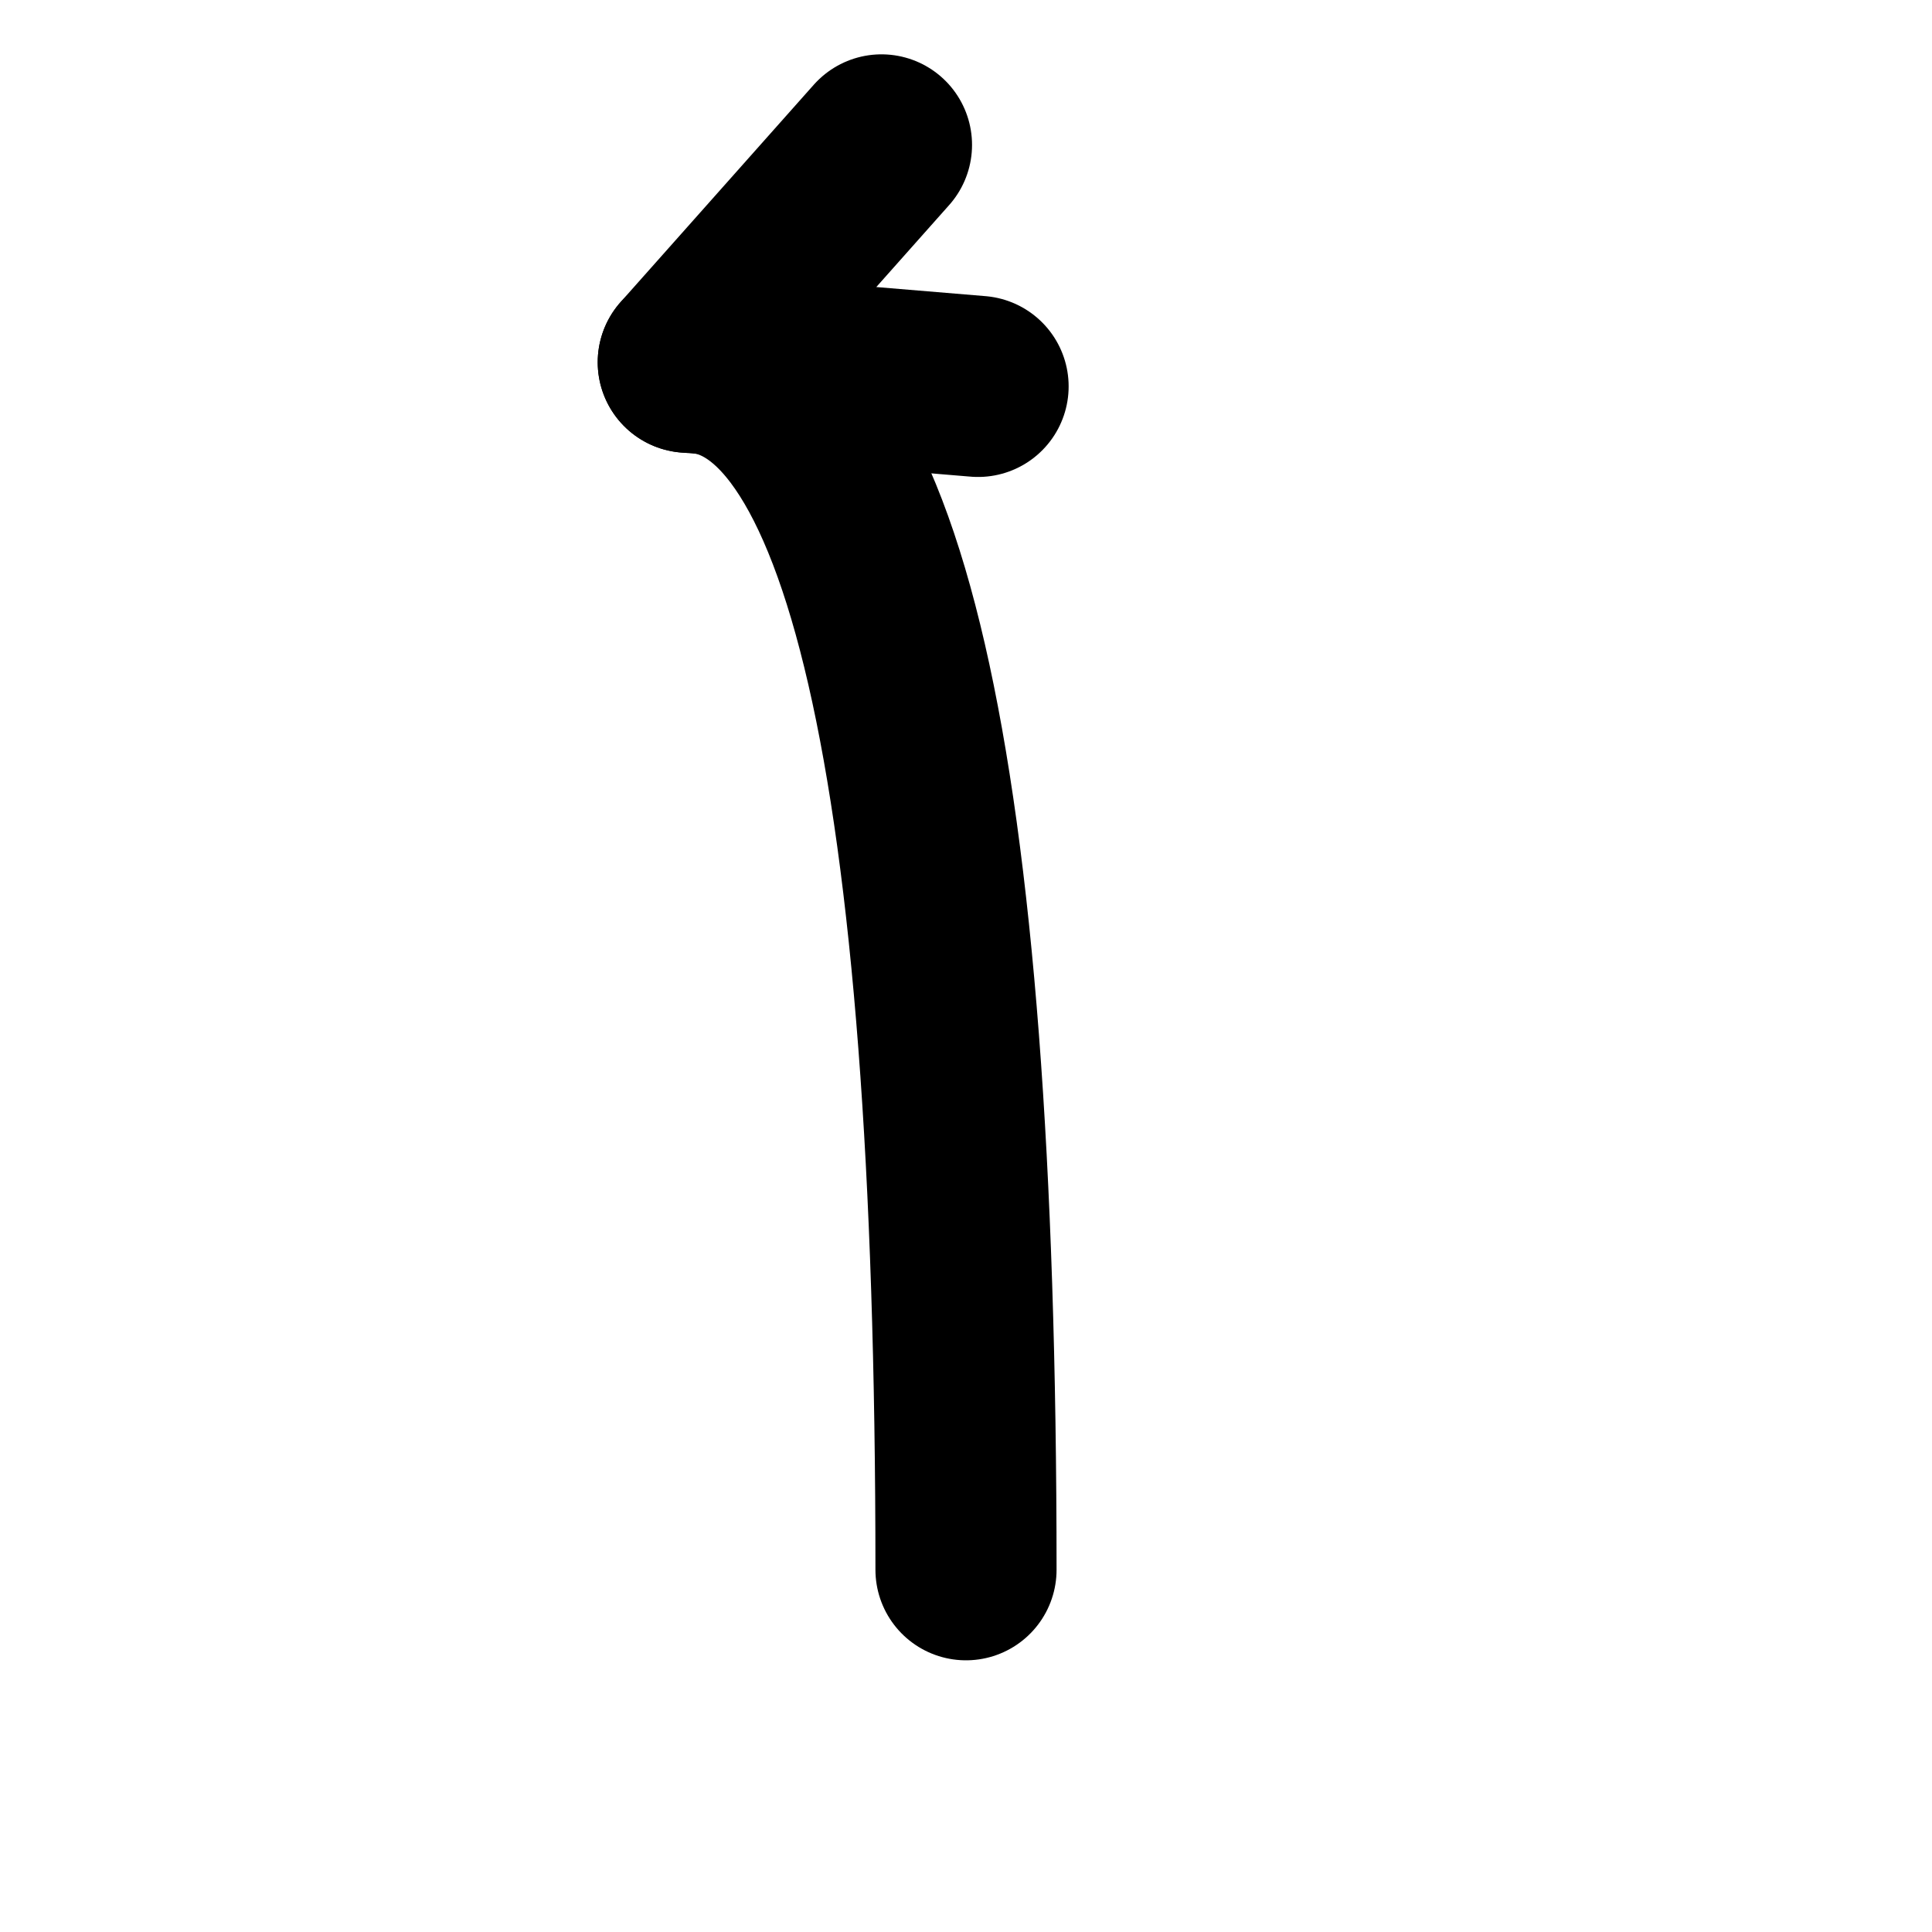
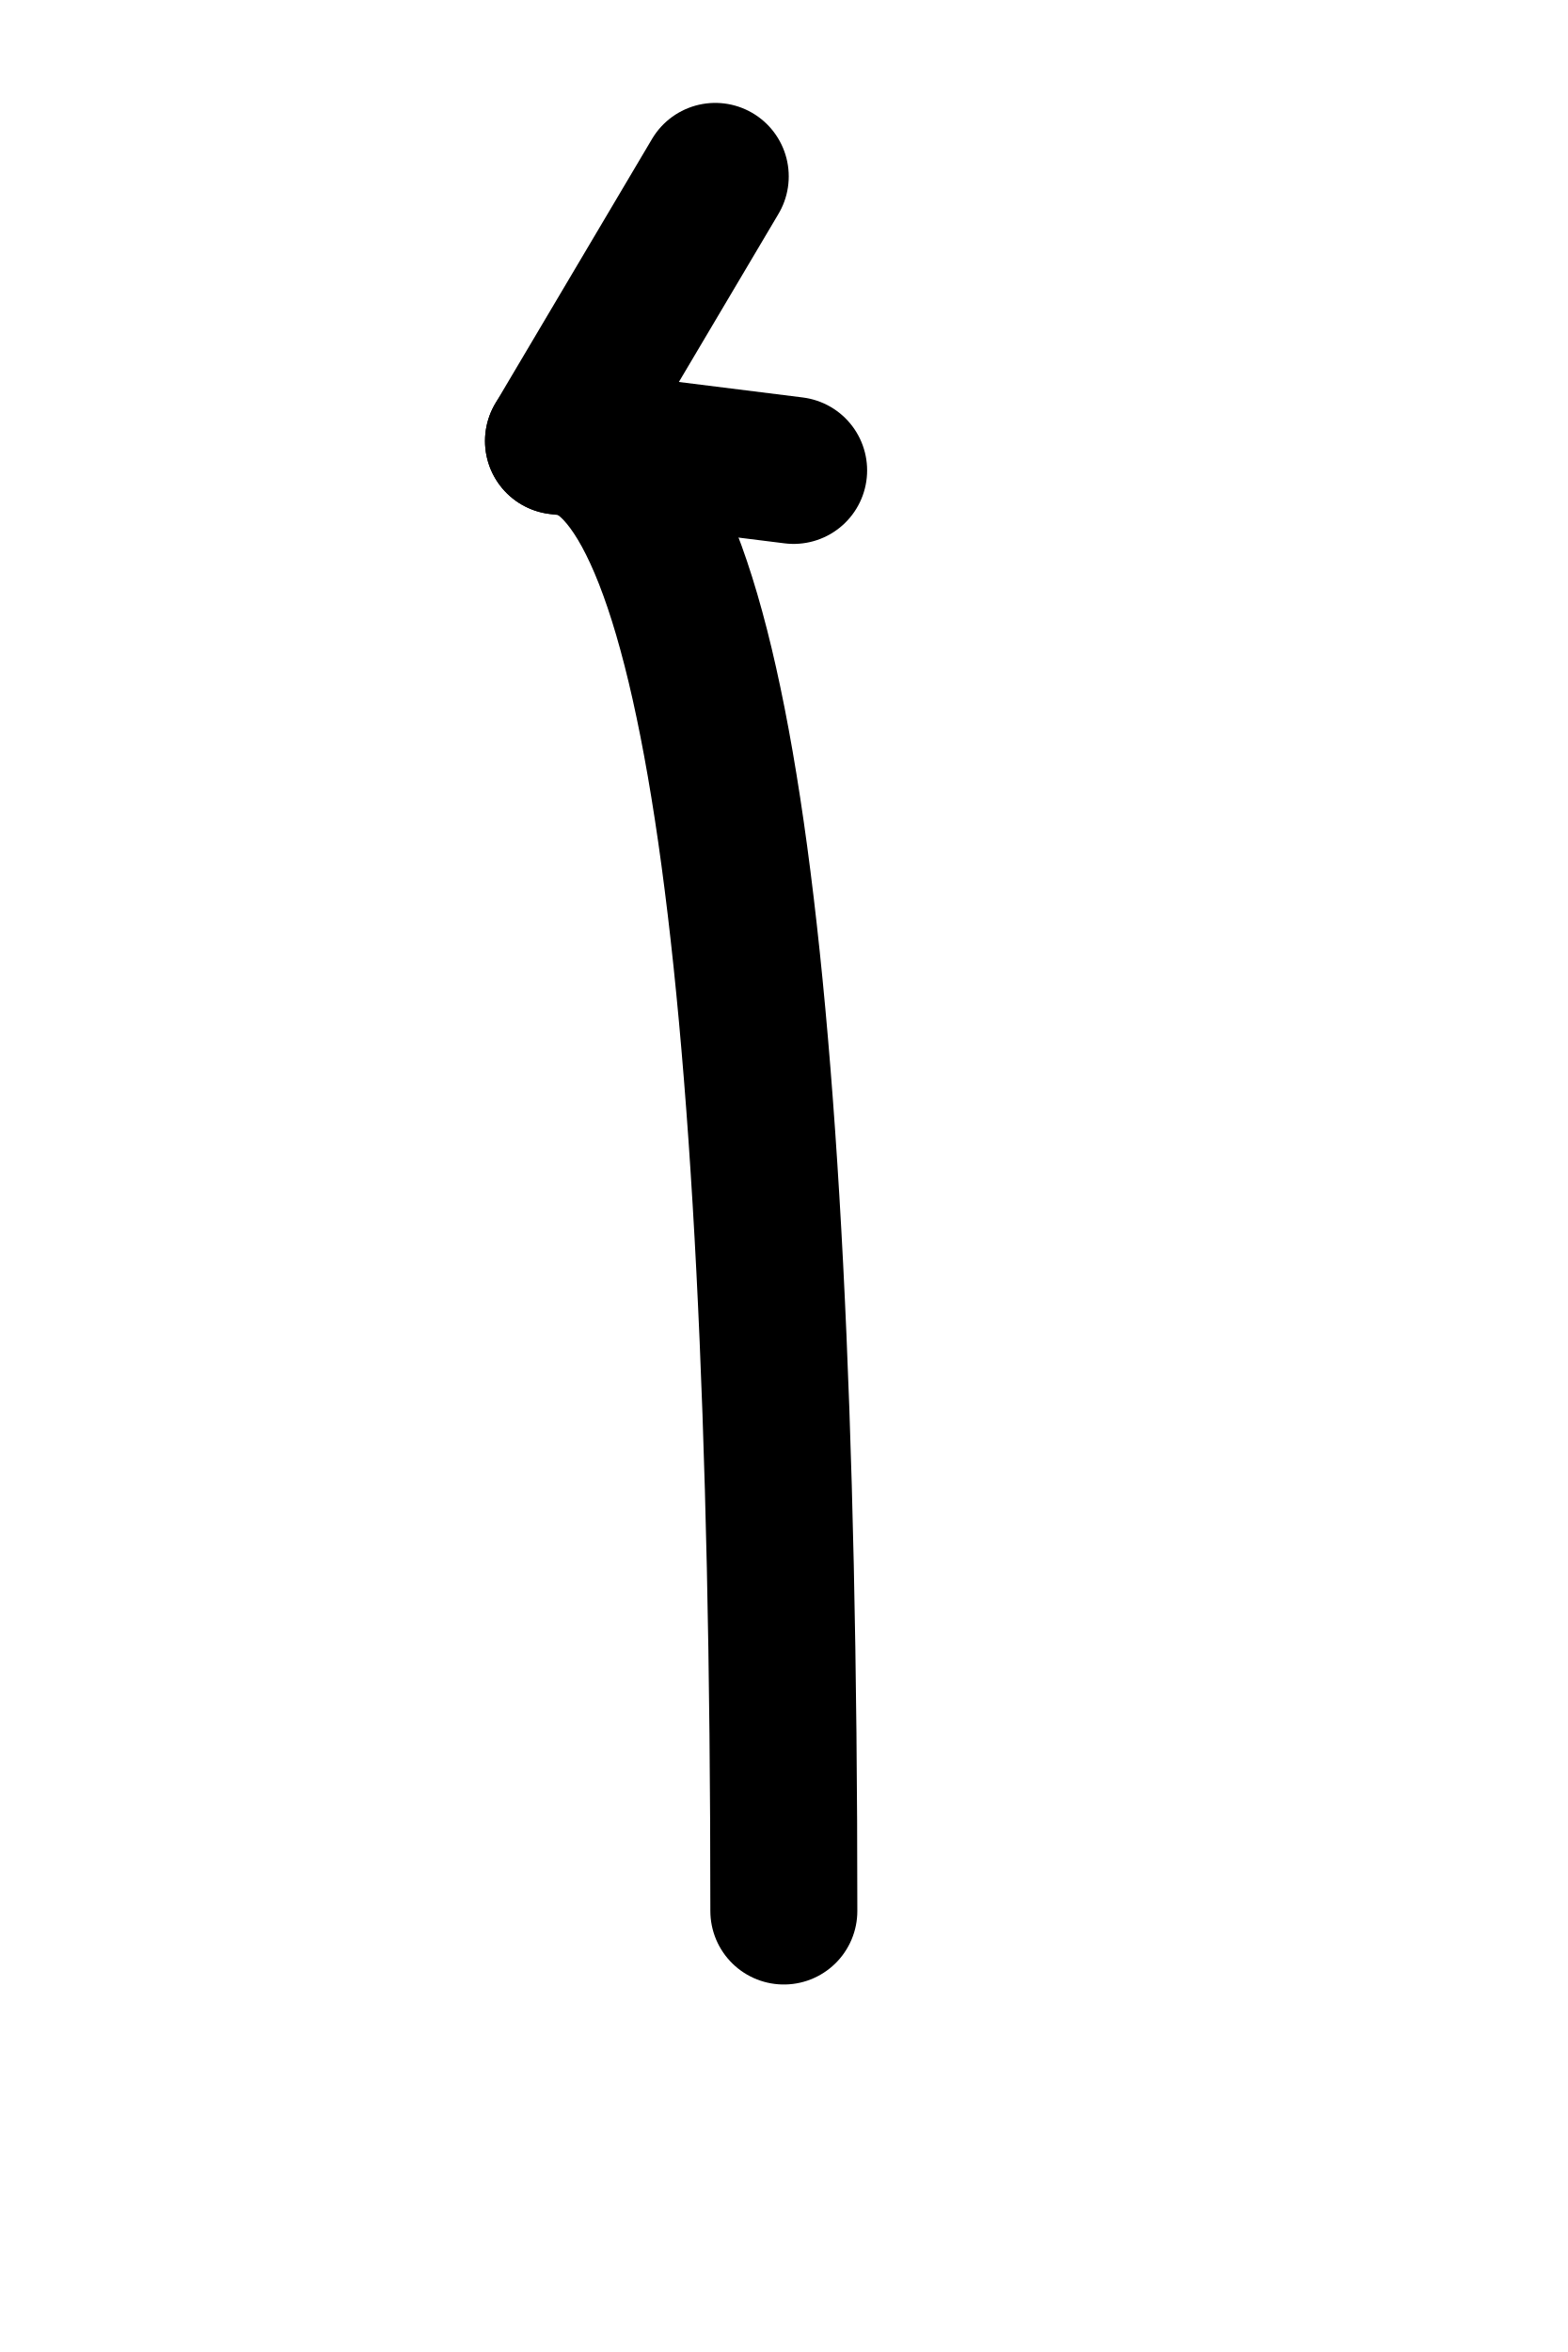
- <svg xmlns="http://www.w3.org/2000/svg" viewBox="0 0 16 16" fill="none" stroke="currentColor" stroke-width="1.5" stroke-linecap="round" stroke-linejoin="round">
-   <path d="M8 13 Q8 3 5.7 3" />
-   <path d="M7.3 1.2 L5.7 3 L8.1 3.2" />
+ <svg xmlns="http://www.w3.org/2000/svg" viewBox="0 0 16 24" fill="none" stroke="currentColor" stroke-width="1.5" stroke-linecap="round" stroke-linejoin="round">
+   <path d="M8 19.5 Q8 4.5 5.7 4.5" />
+   <path d="M7.3 1.8 L5.7 4.5 L8.1 4.8" />
</svg>
